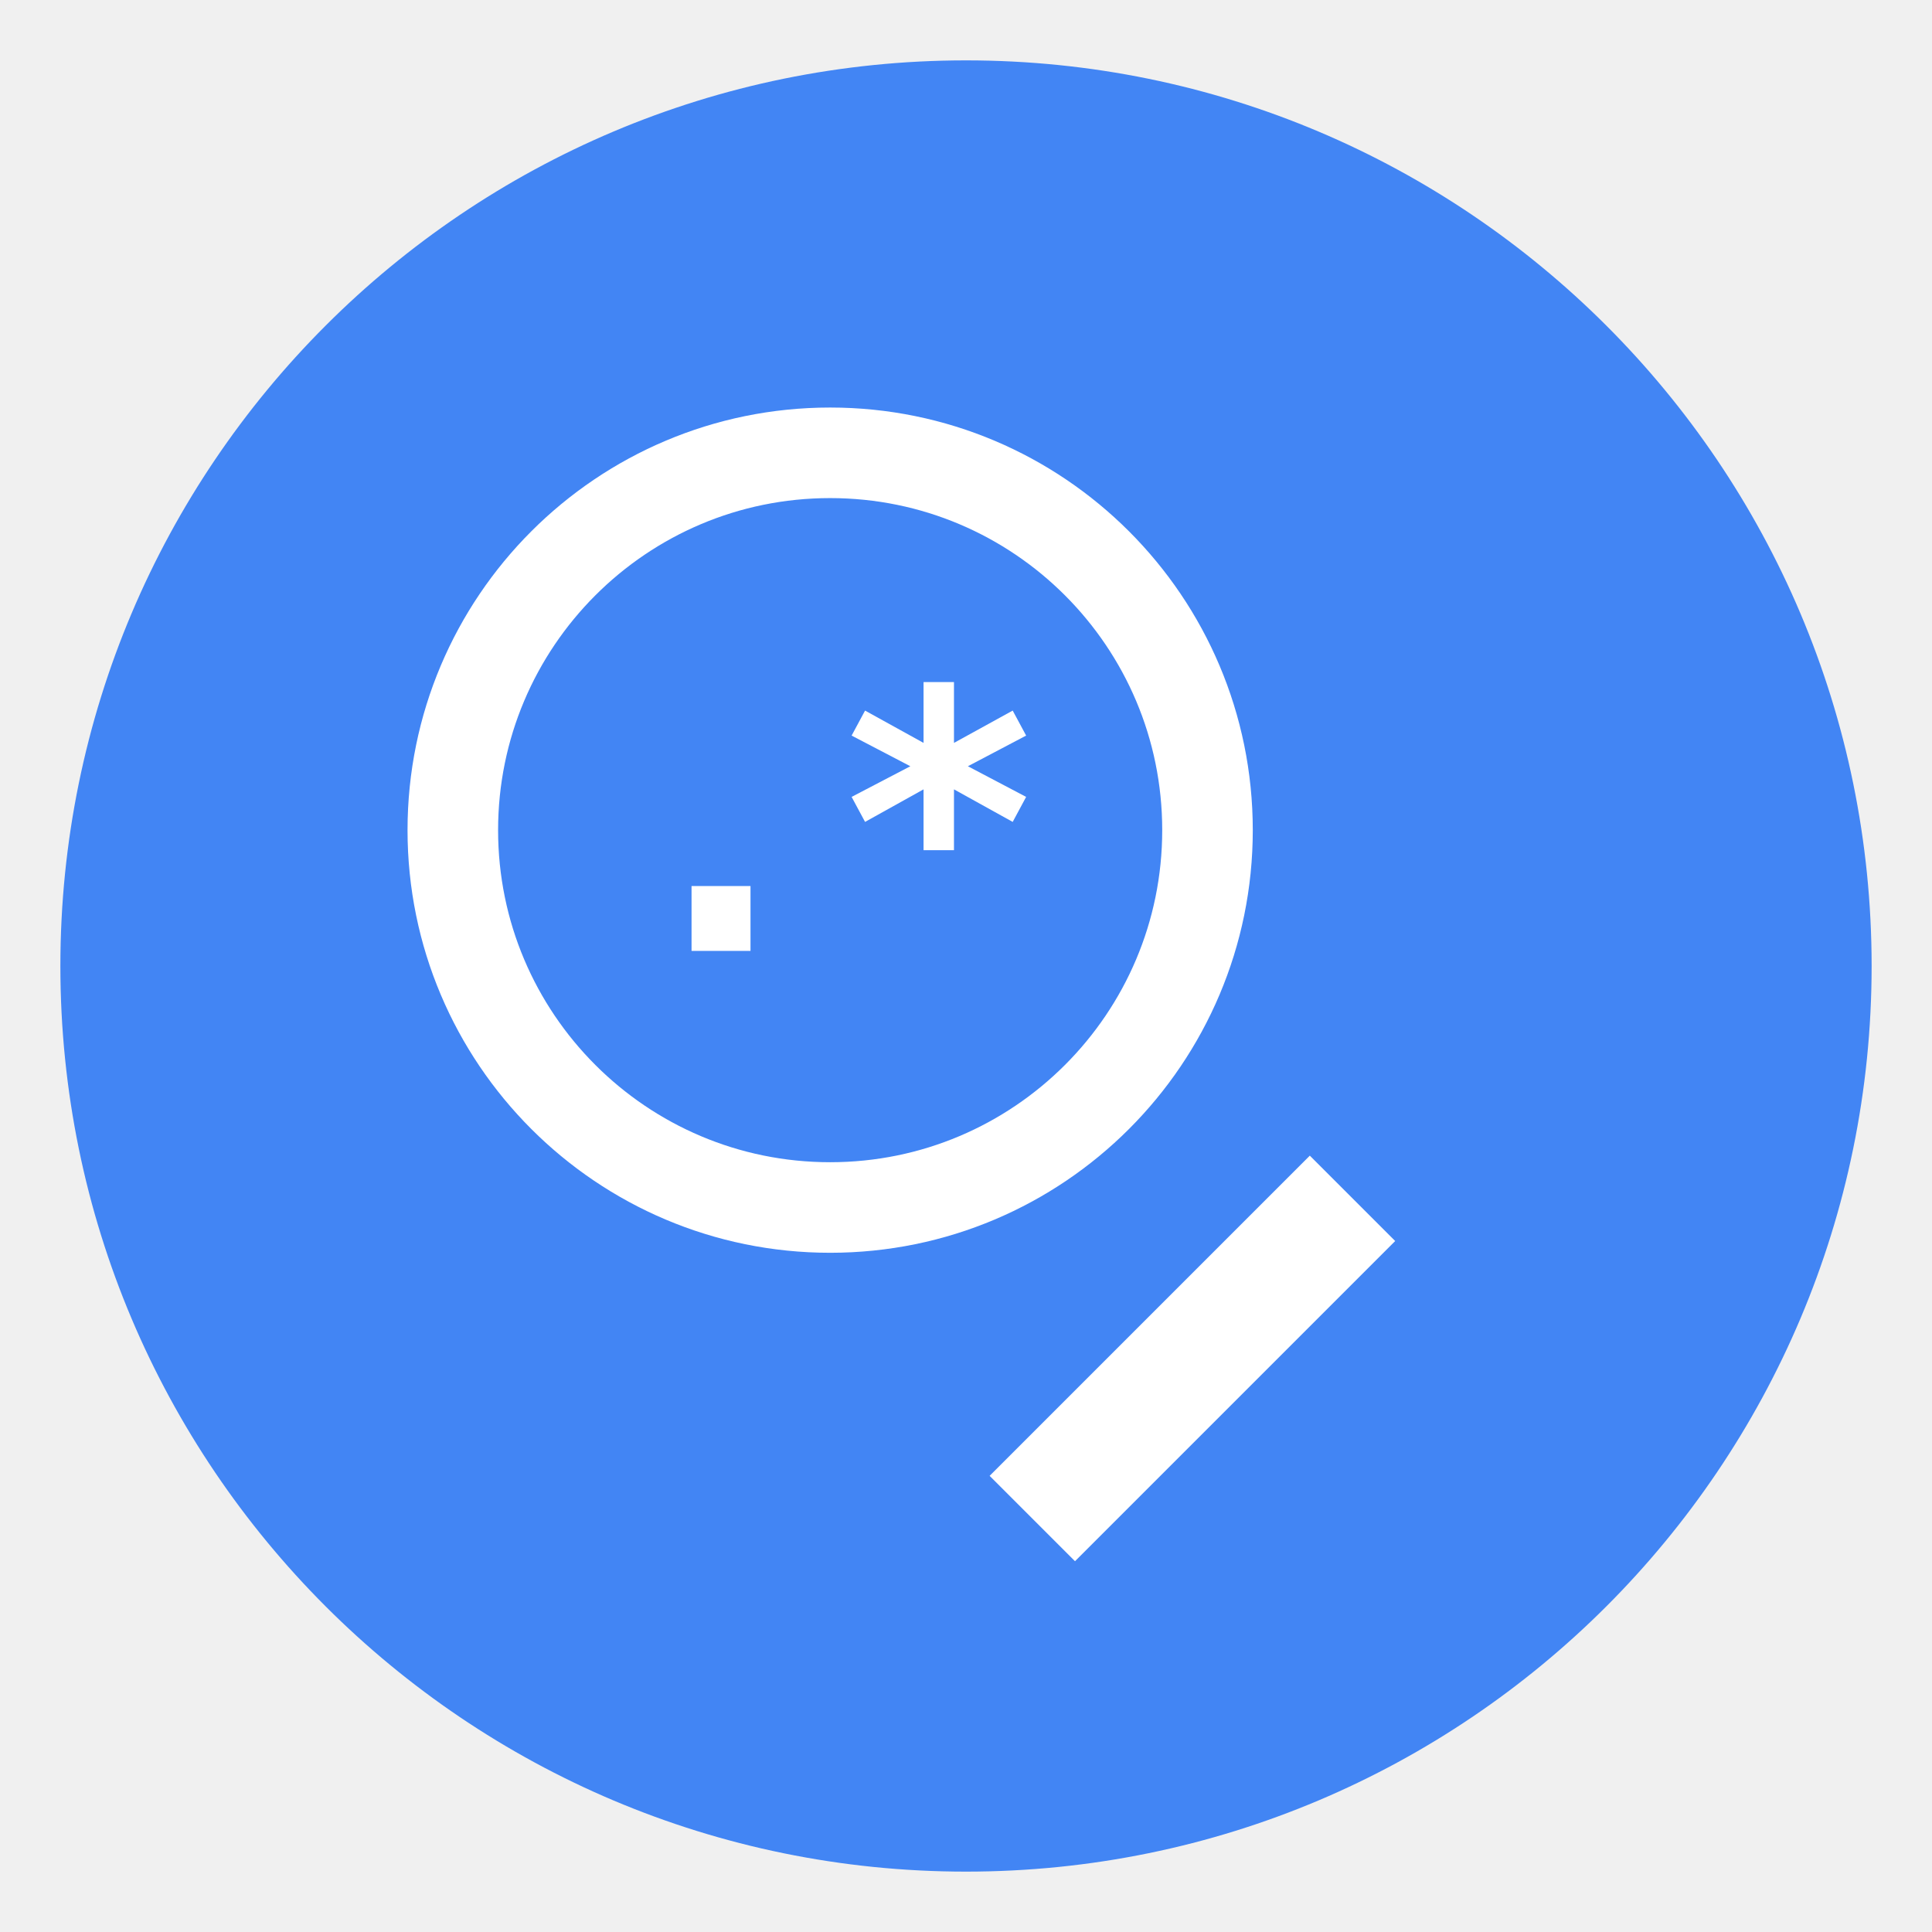
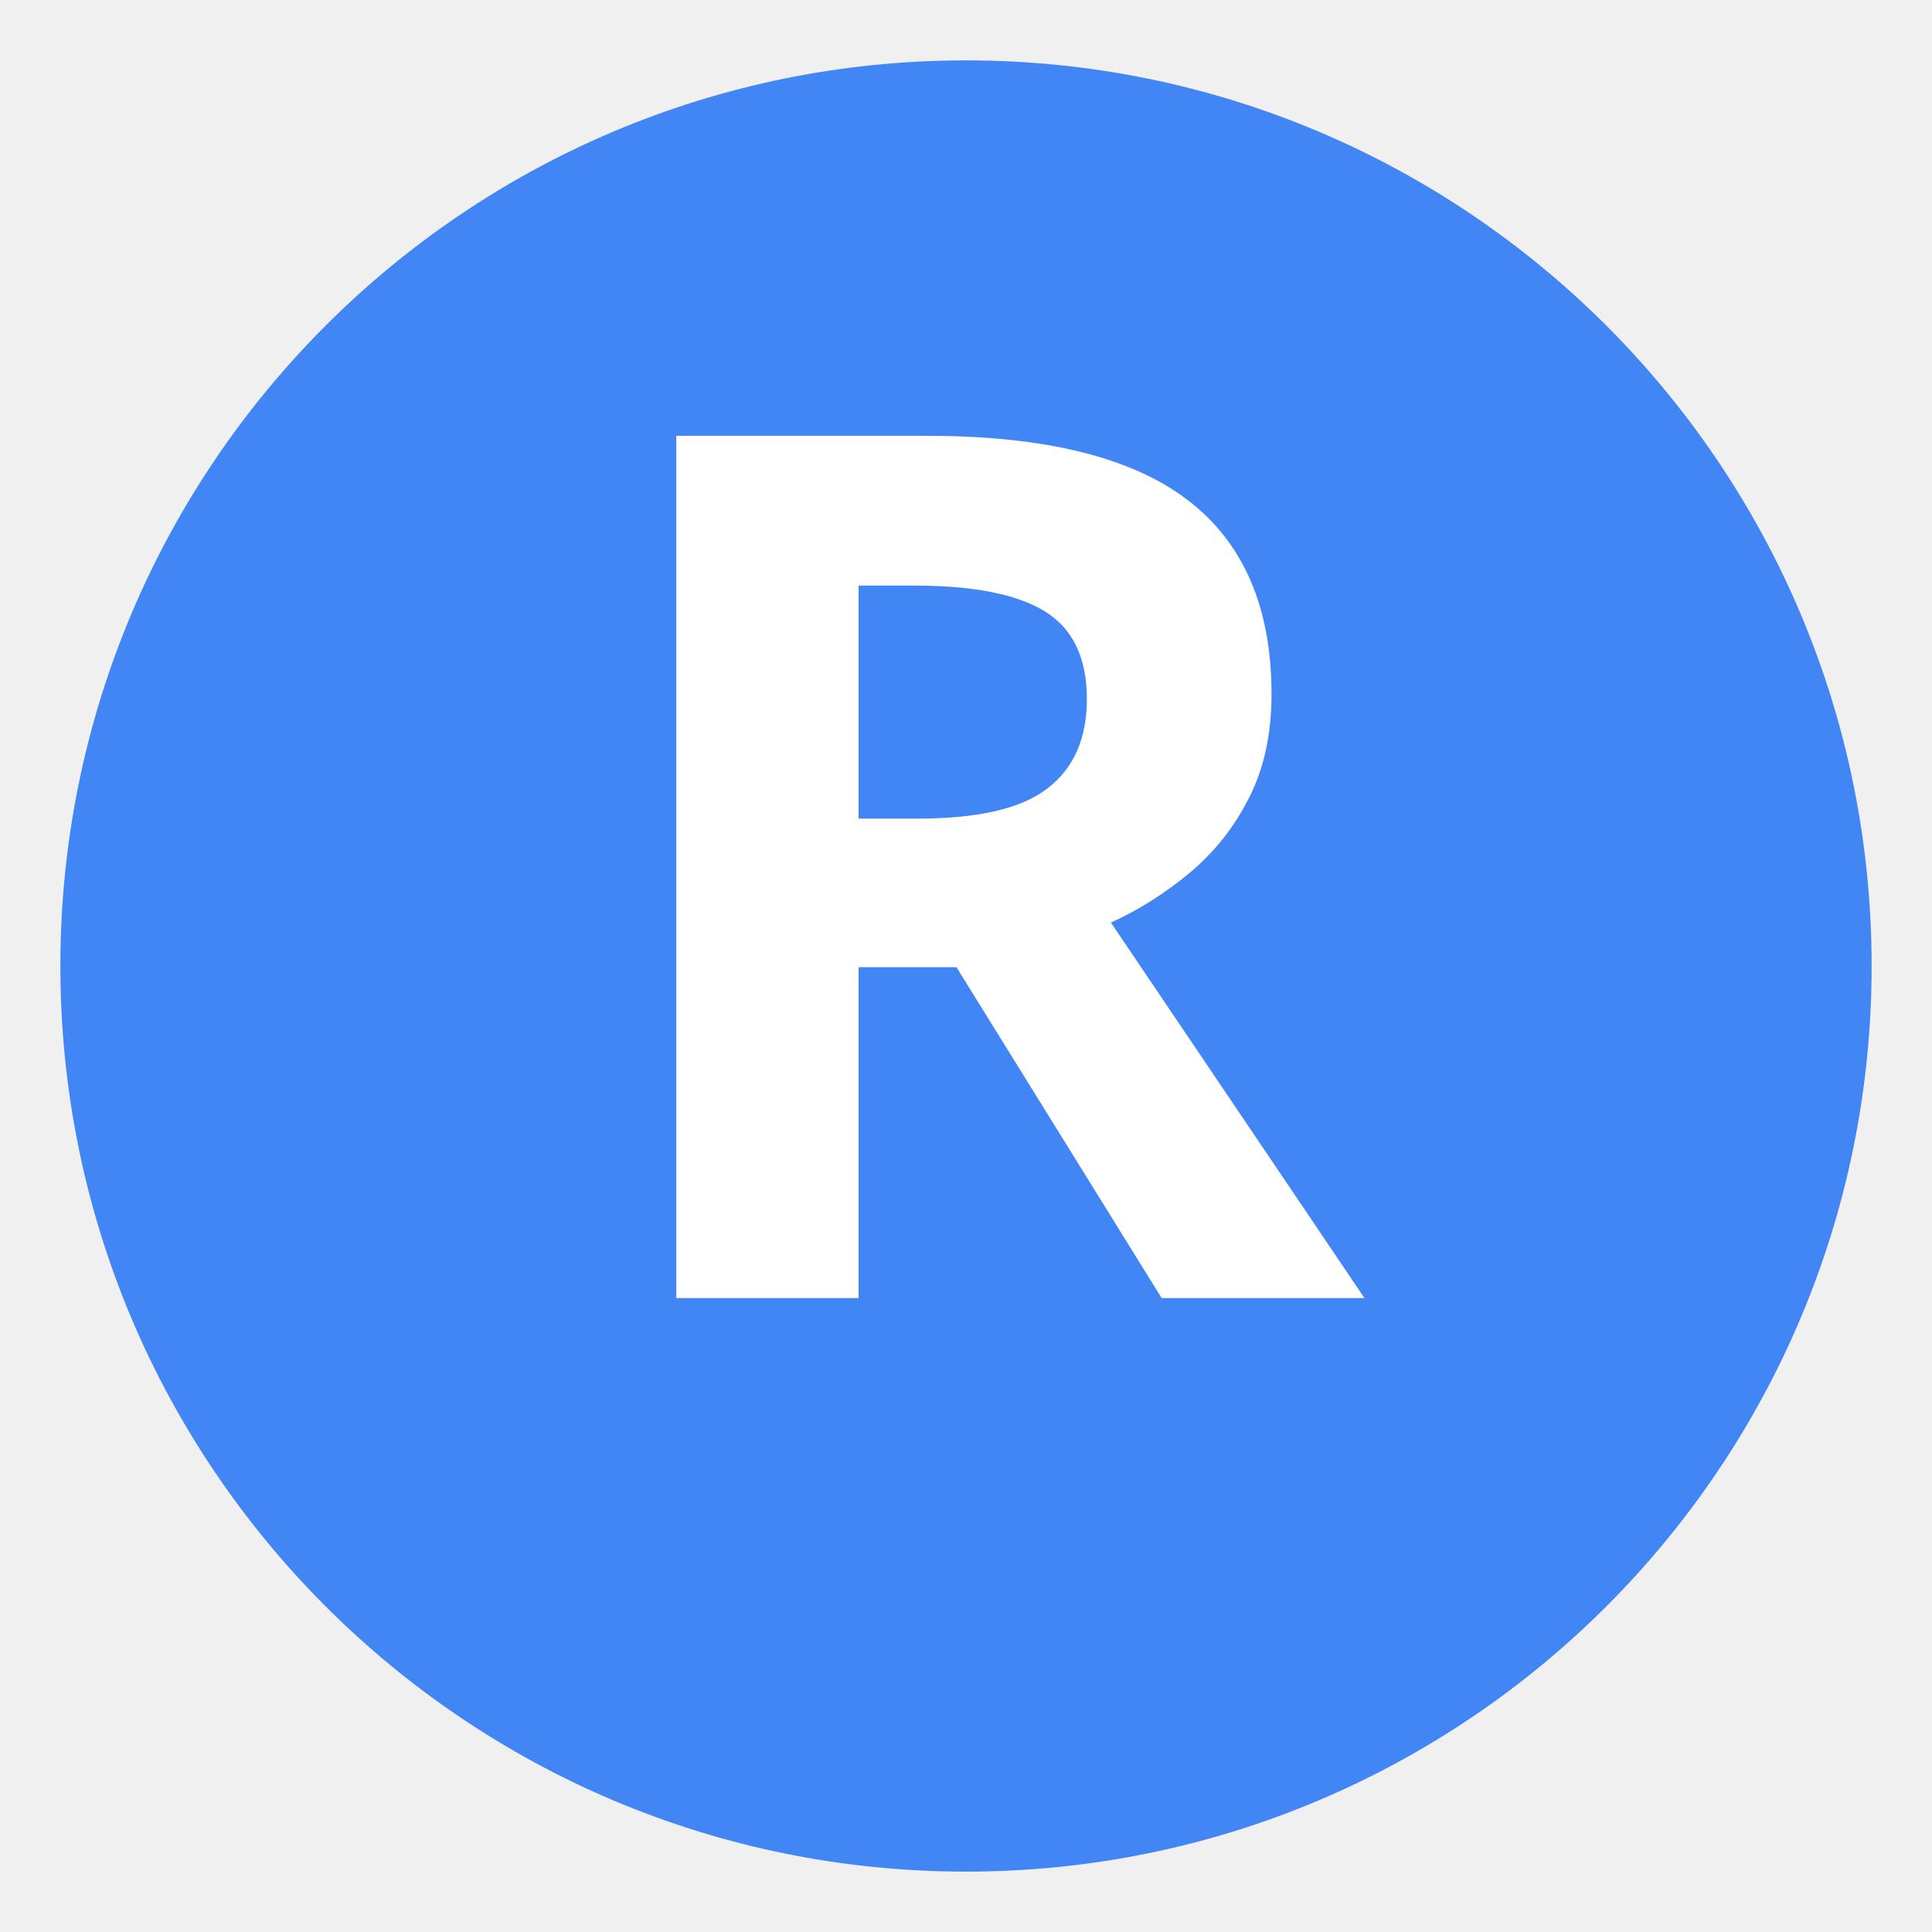
<svg xmlns="http://www.w3.org/2000/svg" width="128" height="128">
  <circle cx="64" cy="64" r="60" fill="#4285f4" />
-   <rect x="75" y="75" width="8" height="30" fill="#ffffff" transform="rotate(45 79 90)" />
-   <circle cx="55" cy="55" r="25" fill="none" stroke="#ffffff" stroke-width="6" />
-   <text x="55" y="63" font-family="monospace" font-size="24" font-weight="bold" fill="#ffffff" text-anchor="middle">.*</text>
+   <text x="64" y="86" font-family="'Arial Black', sans-serif" font-size="80" font-weight="bold" fill="#ffffff" text-anchor="middle">R</text>
</svg>
